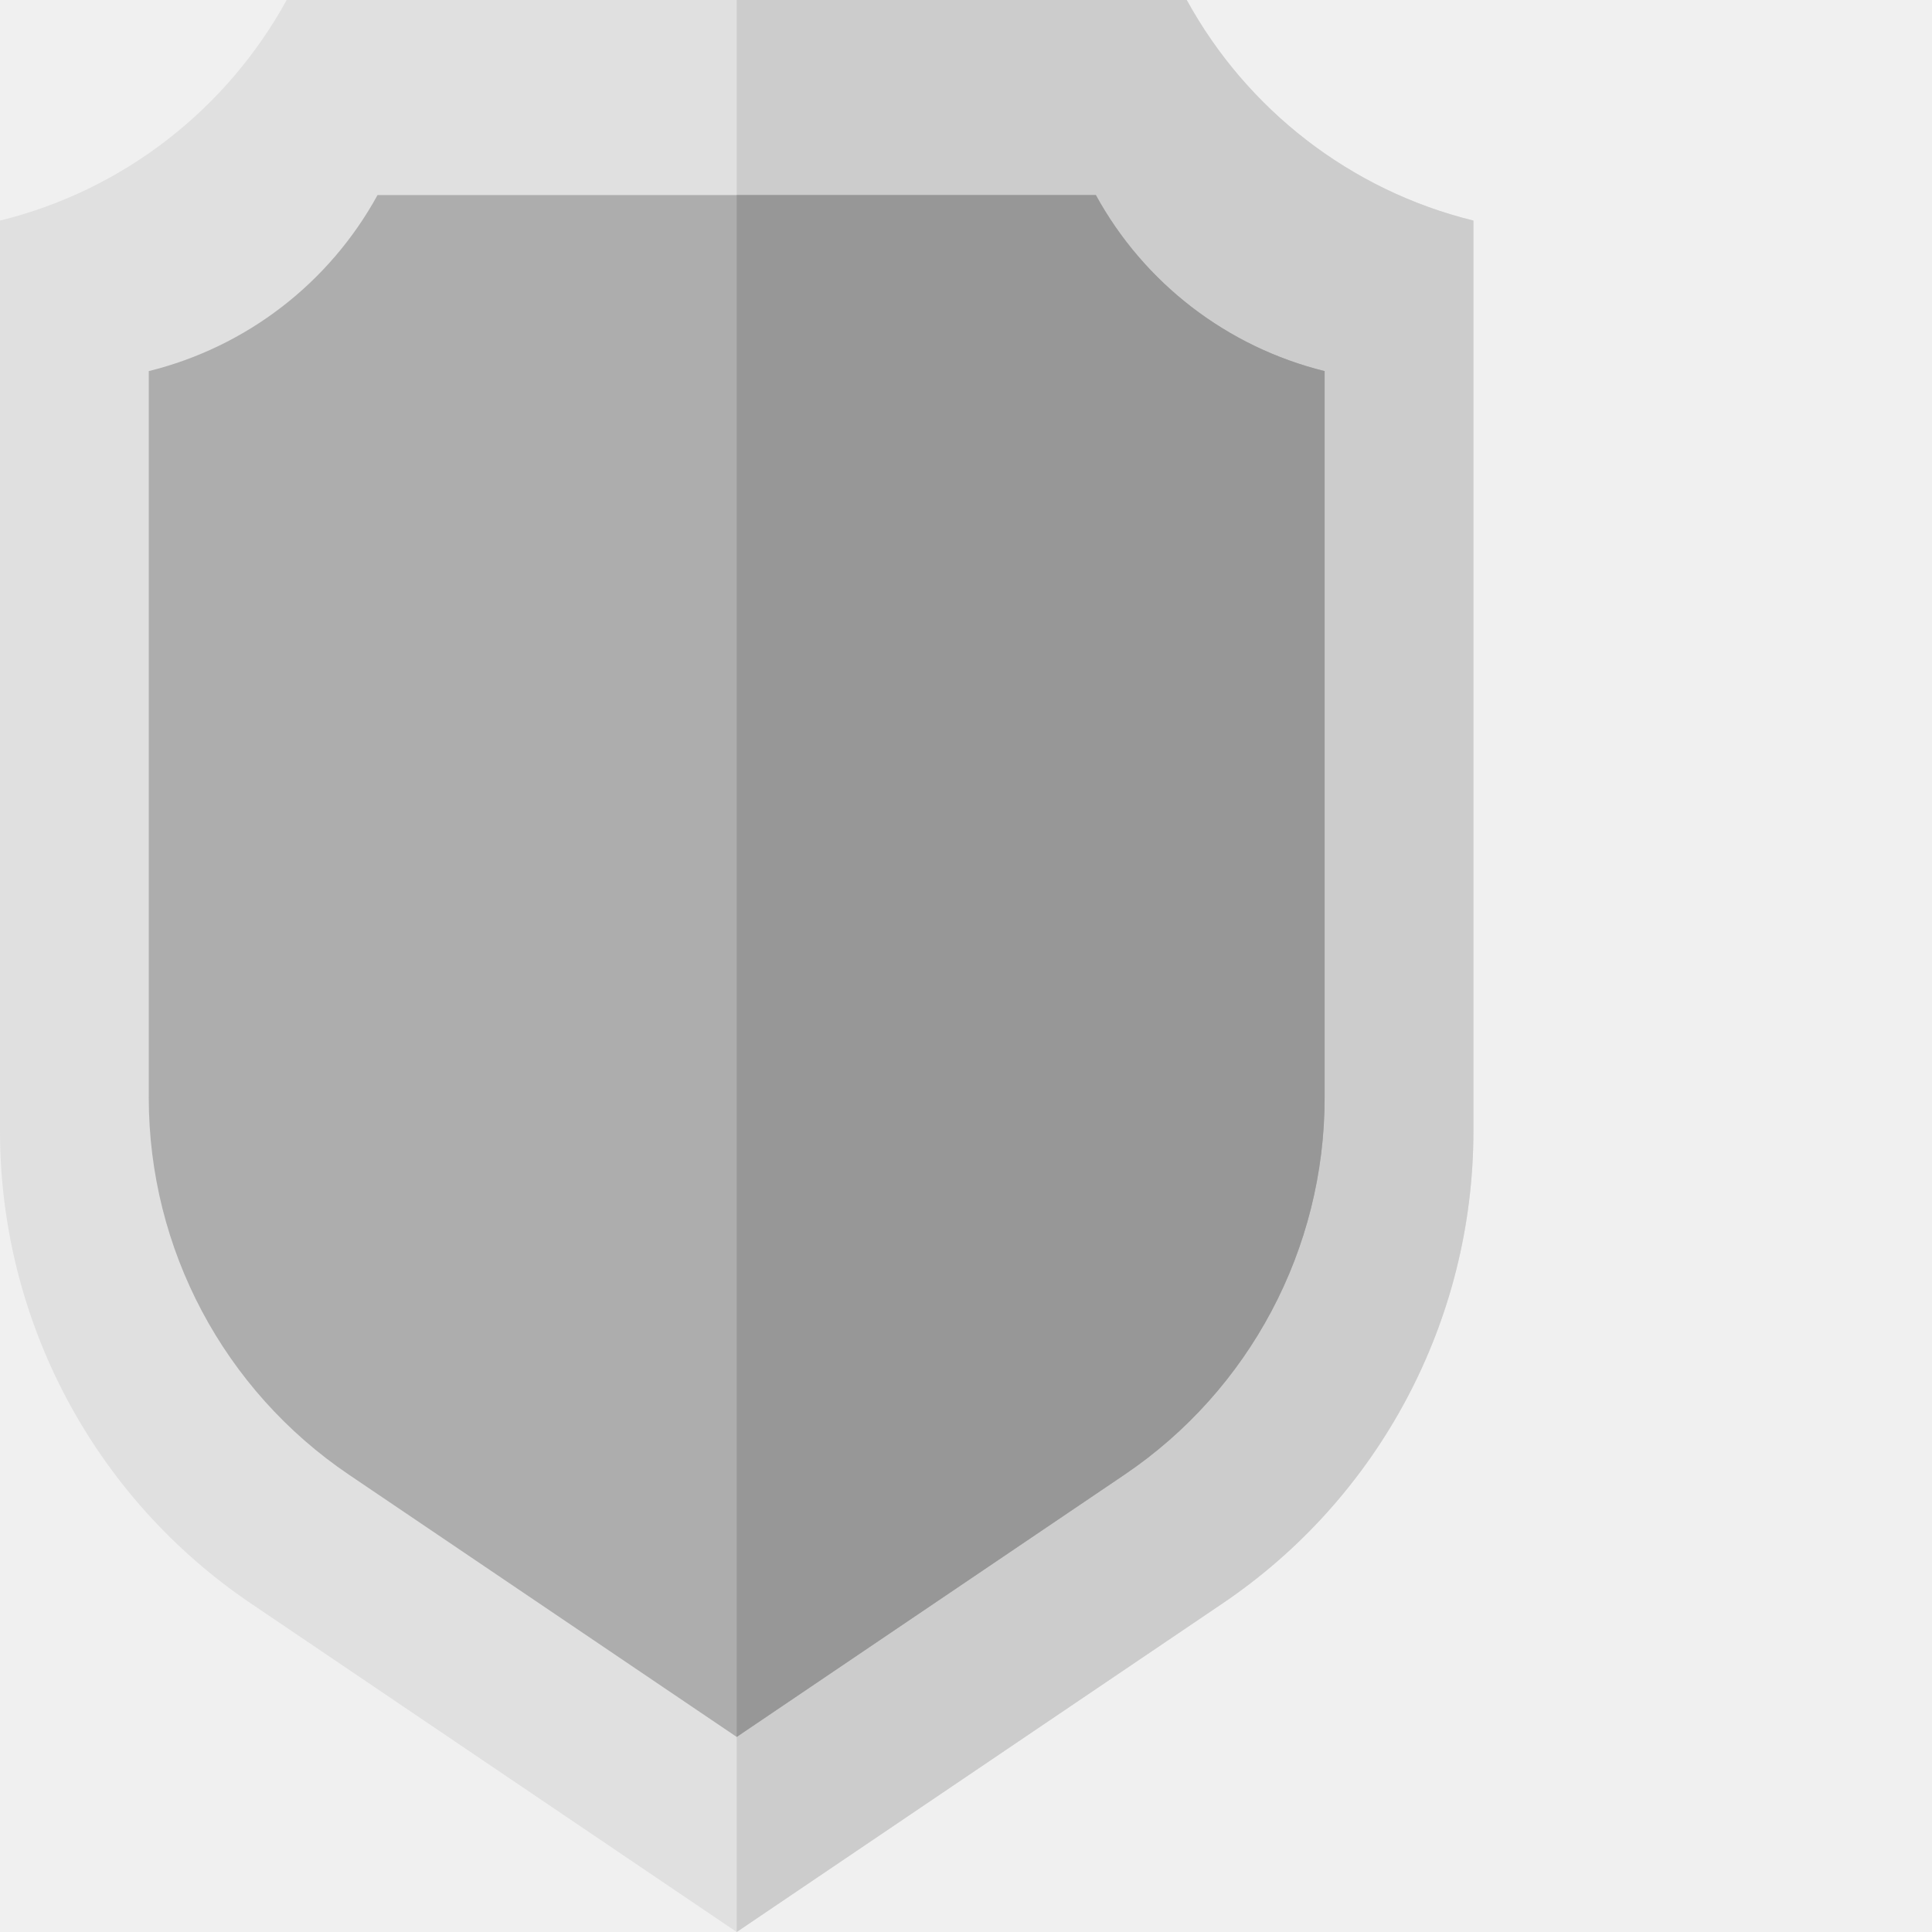
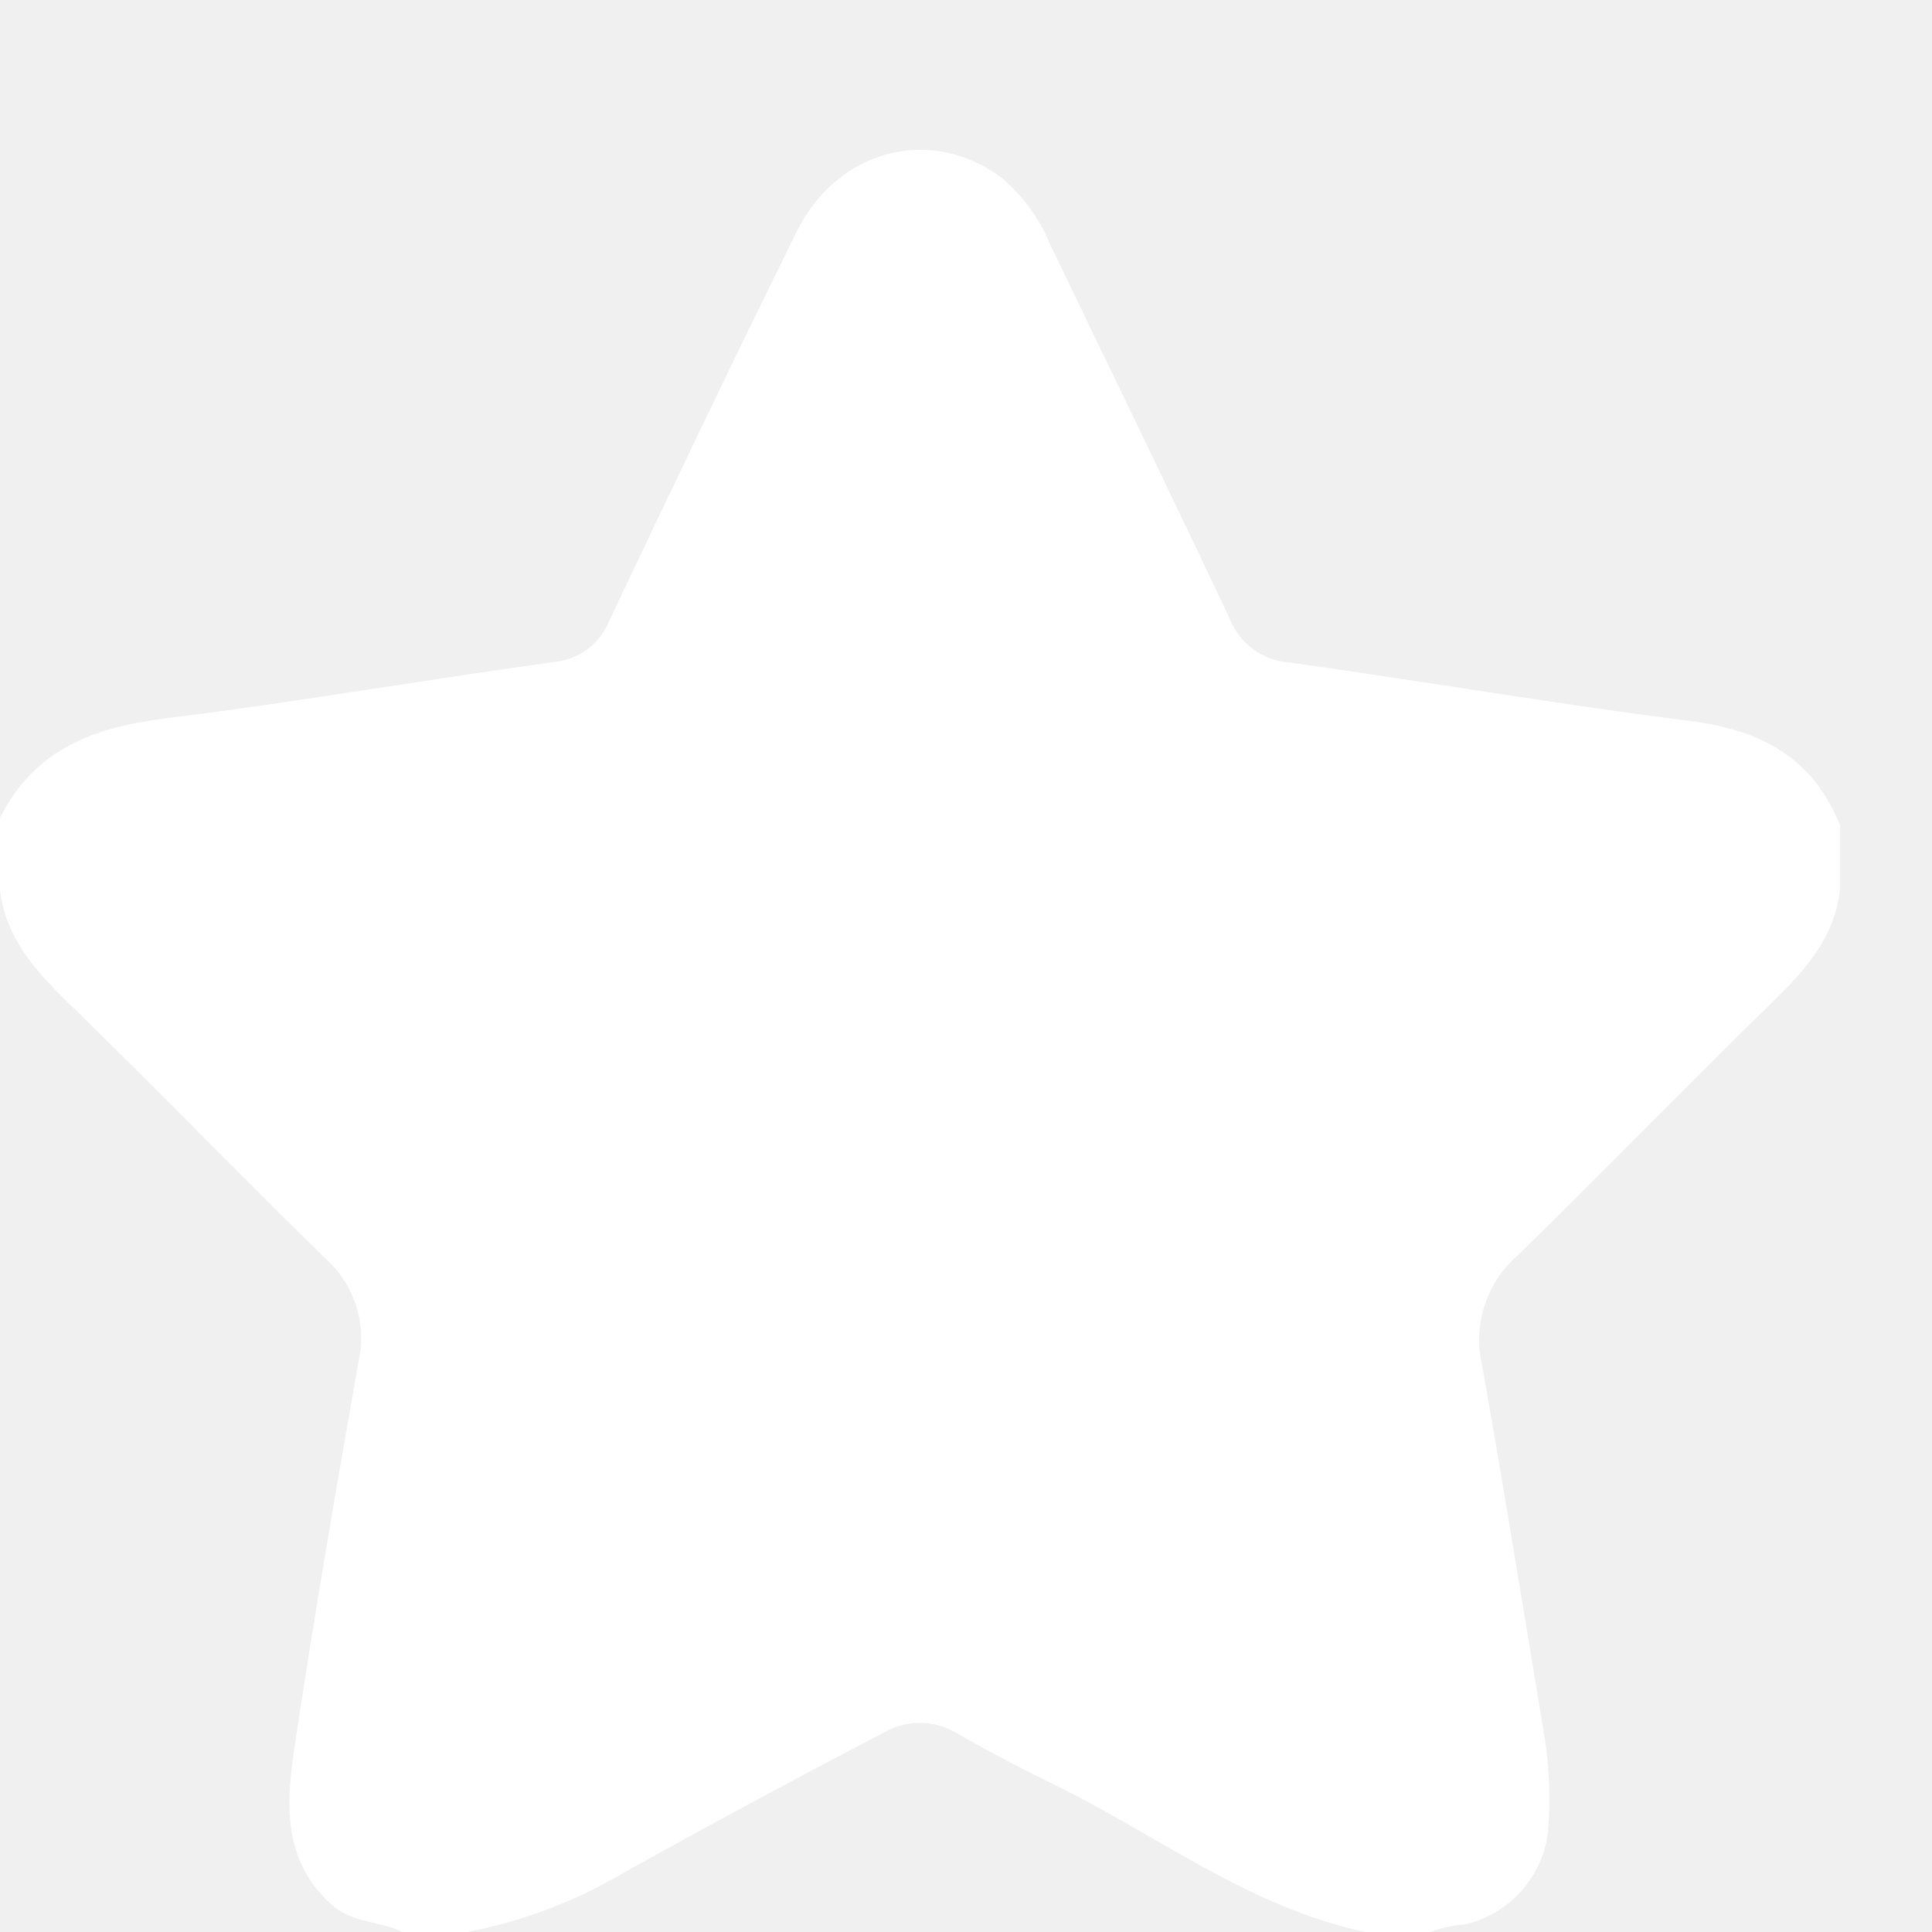
- <svg xmlns="http://www.w3.org/2000/svg" viewBox="0 0 85 85">
-   <path d="M52.212 0h-39.6C9.987 4.789 5.436 8.371 0 9.704v40.058a25.086 25.086 0 0 0 11.033 20.78L32.412 85l21.379-14.458a25.086 25.086 0 0 0 11.033-20.78V9.705A19.791 19.791 0 0 1 52.212 0z" fill="#e0e0e0" />
-   <path d="M52.212 0h-19.8v85l21.379-14.458a25.086 25.086 0 0 0 11.033-20.78V9.704C59.387 8.371 54.837 4.789 52.212 0z" fill="#ccc" />
-   <path d="M48.213 8.582H16.61a15.796 15.796 0 0 1-10.065 7.745v31.969A20.02 20.02 0 0 0 15.35 64.88l17.062 11.538L49.473 64.88a20.02 20.02 0 0 0 8.805-16.584V16.327a15.795 15.795 0 0 1-10.065-7.745z" fill="#adadad" />
-   <path d="M48.213 8.582H32.412v67.835L49.473 64.88a20.02 20.02 0 0 0 8.805-16.584V16.327a15.795 15.795 0 0 1-10.065-7.745z" fill="#979797" />
+ <svg xmlns="http://www.w3.org/2000/svg" id="Layer_1" data-name="Layer 1" viewBox="0 0 105 105">
+   <path d="M91.865,39.186c-7.288-.919-14.534-2.171-21.812-3.184a3.735,3.735,0,0,1-3.211-2.36c-3.215-6.823-6.524-13.603-9.79-20.402a9.184,9.184,0,0,0-2.625-3.579c-3.802-2.859-8.909-1.576-11.135,2.939-3.451,6.998-6.819,14.038-10.16,21.09a3.577,3.577,0,0,1-3.046,2.29c-7.021.971-14.01,2.185-21.042,3.055C5.124,39.521,1.856,40.707,0,44.453V48.359c.306,2.607,1.902,4.382,3.702,6.134,4.704,4.579,9.275,9.296,13.966,13.89A5.787,5.787,0,0,1,19.486,73.993c-1.23,6.976-2.433,13.958-3.481,20.964-.454,3.032-.666,6.09,1.971,8.522,1.155,1.065,2.65.9,3.899,1.522h3.516a26.46,26.46,0,0,0,8.477-3.205q6.987-3.892,14.088-7.59a3.907,3.907,0,0,1,4.07-0c1.688.98,3.427,1.883,5.175,2.735,5.641,2.751,10.703,6.736,17.018,8.06h3.516a6.029,6.029,0,0,1,1.831-.404,5.855,5.855,0,0,0,4.573-5.147,21.729,21.729,0,0,0-.167-4.864c-1.126-6.803-2.219-13.613-3.428-20.4a6.09,6.09,0,0,1,1.932-5.952C87.136,63.693,91.658,59.01,96.32,54.471c1.792-1.744,3.382-3.513,3.68-6.111V44.844C98.528,41.172,95.69,39.669,91.865,39.186Z" fill="#fff" />
</svg>
